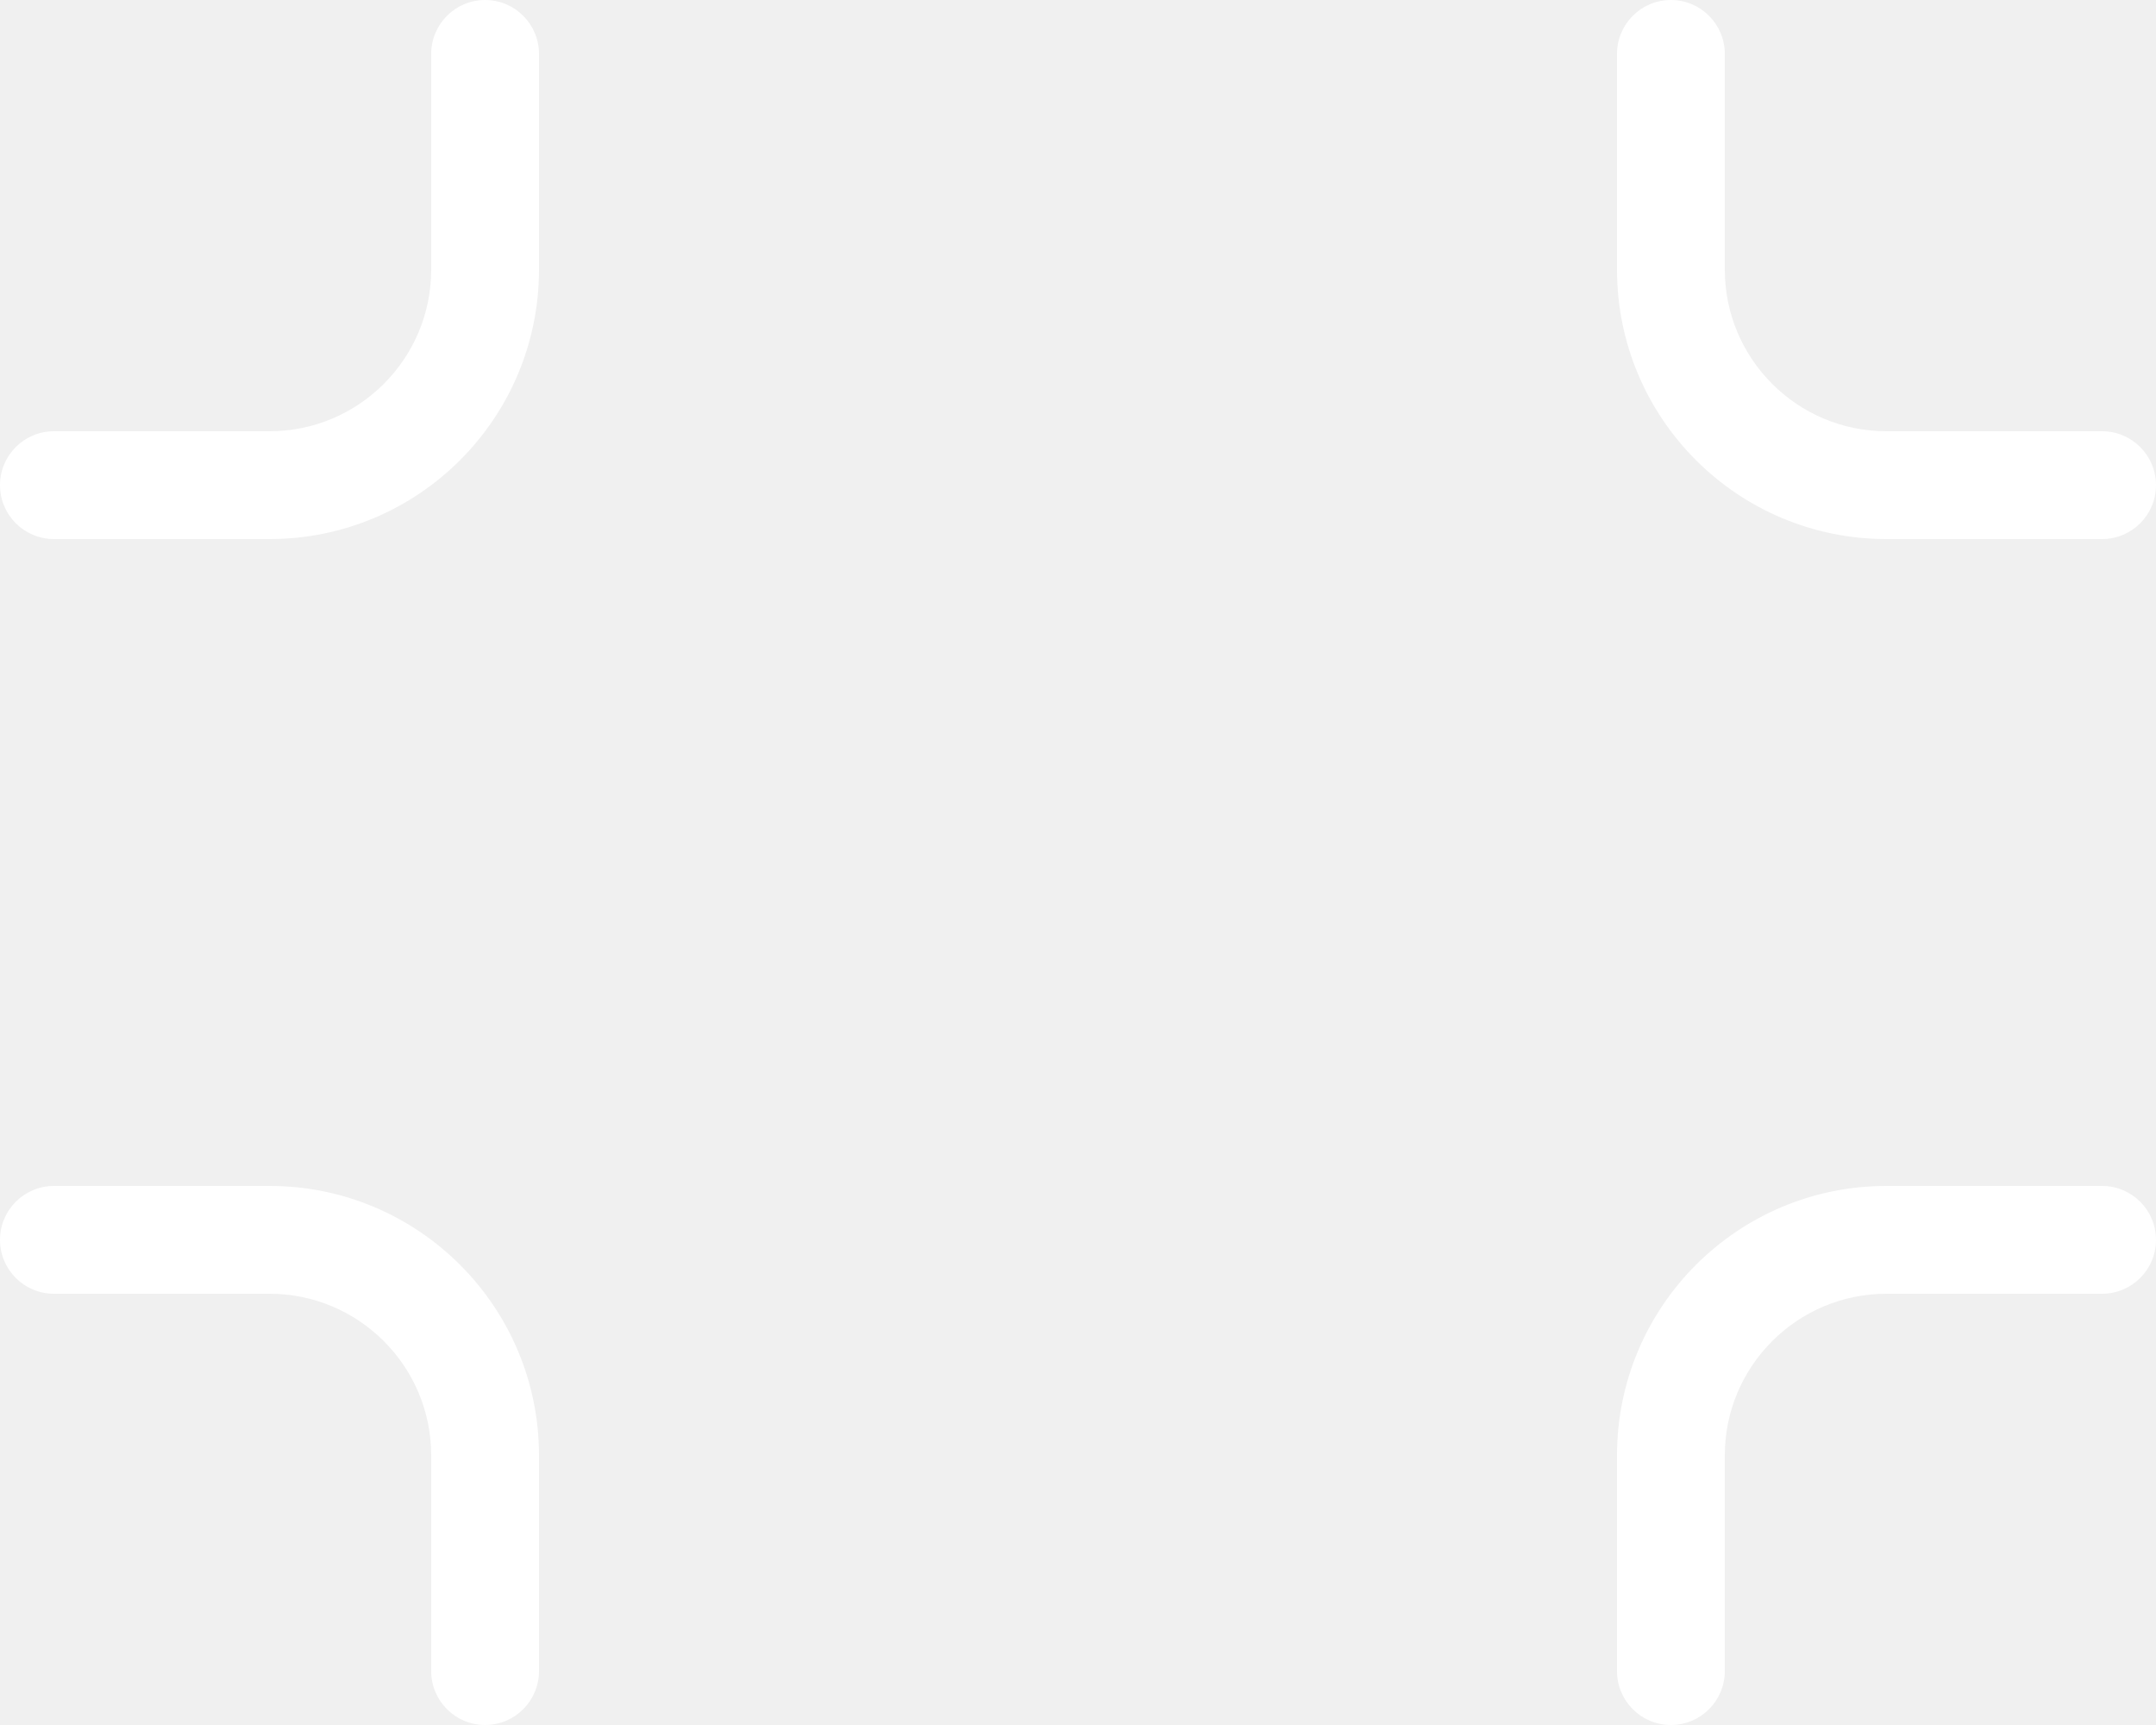
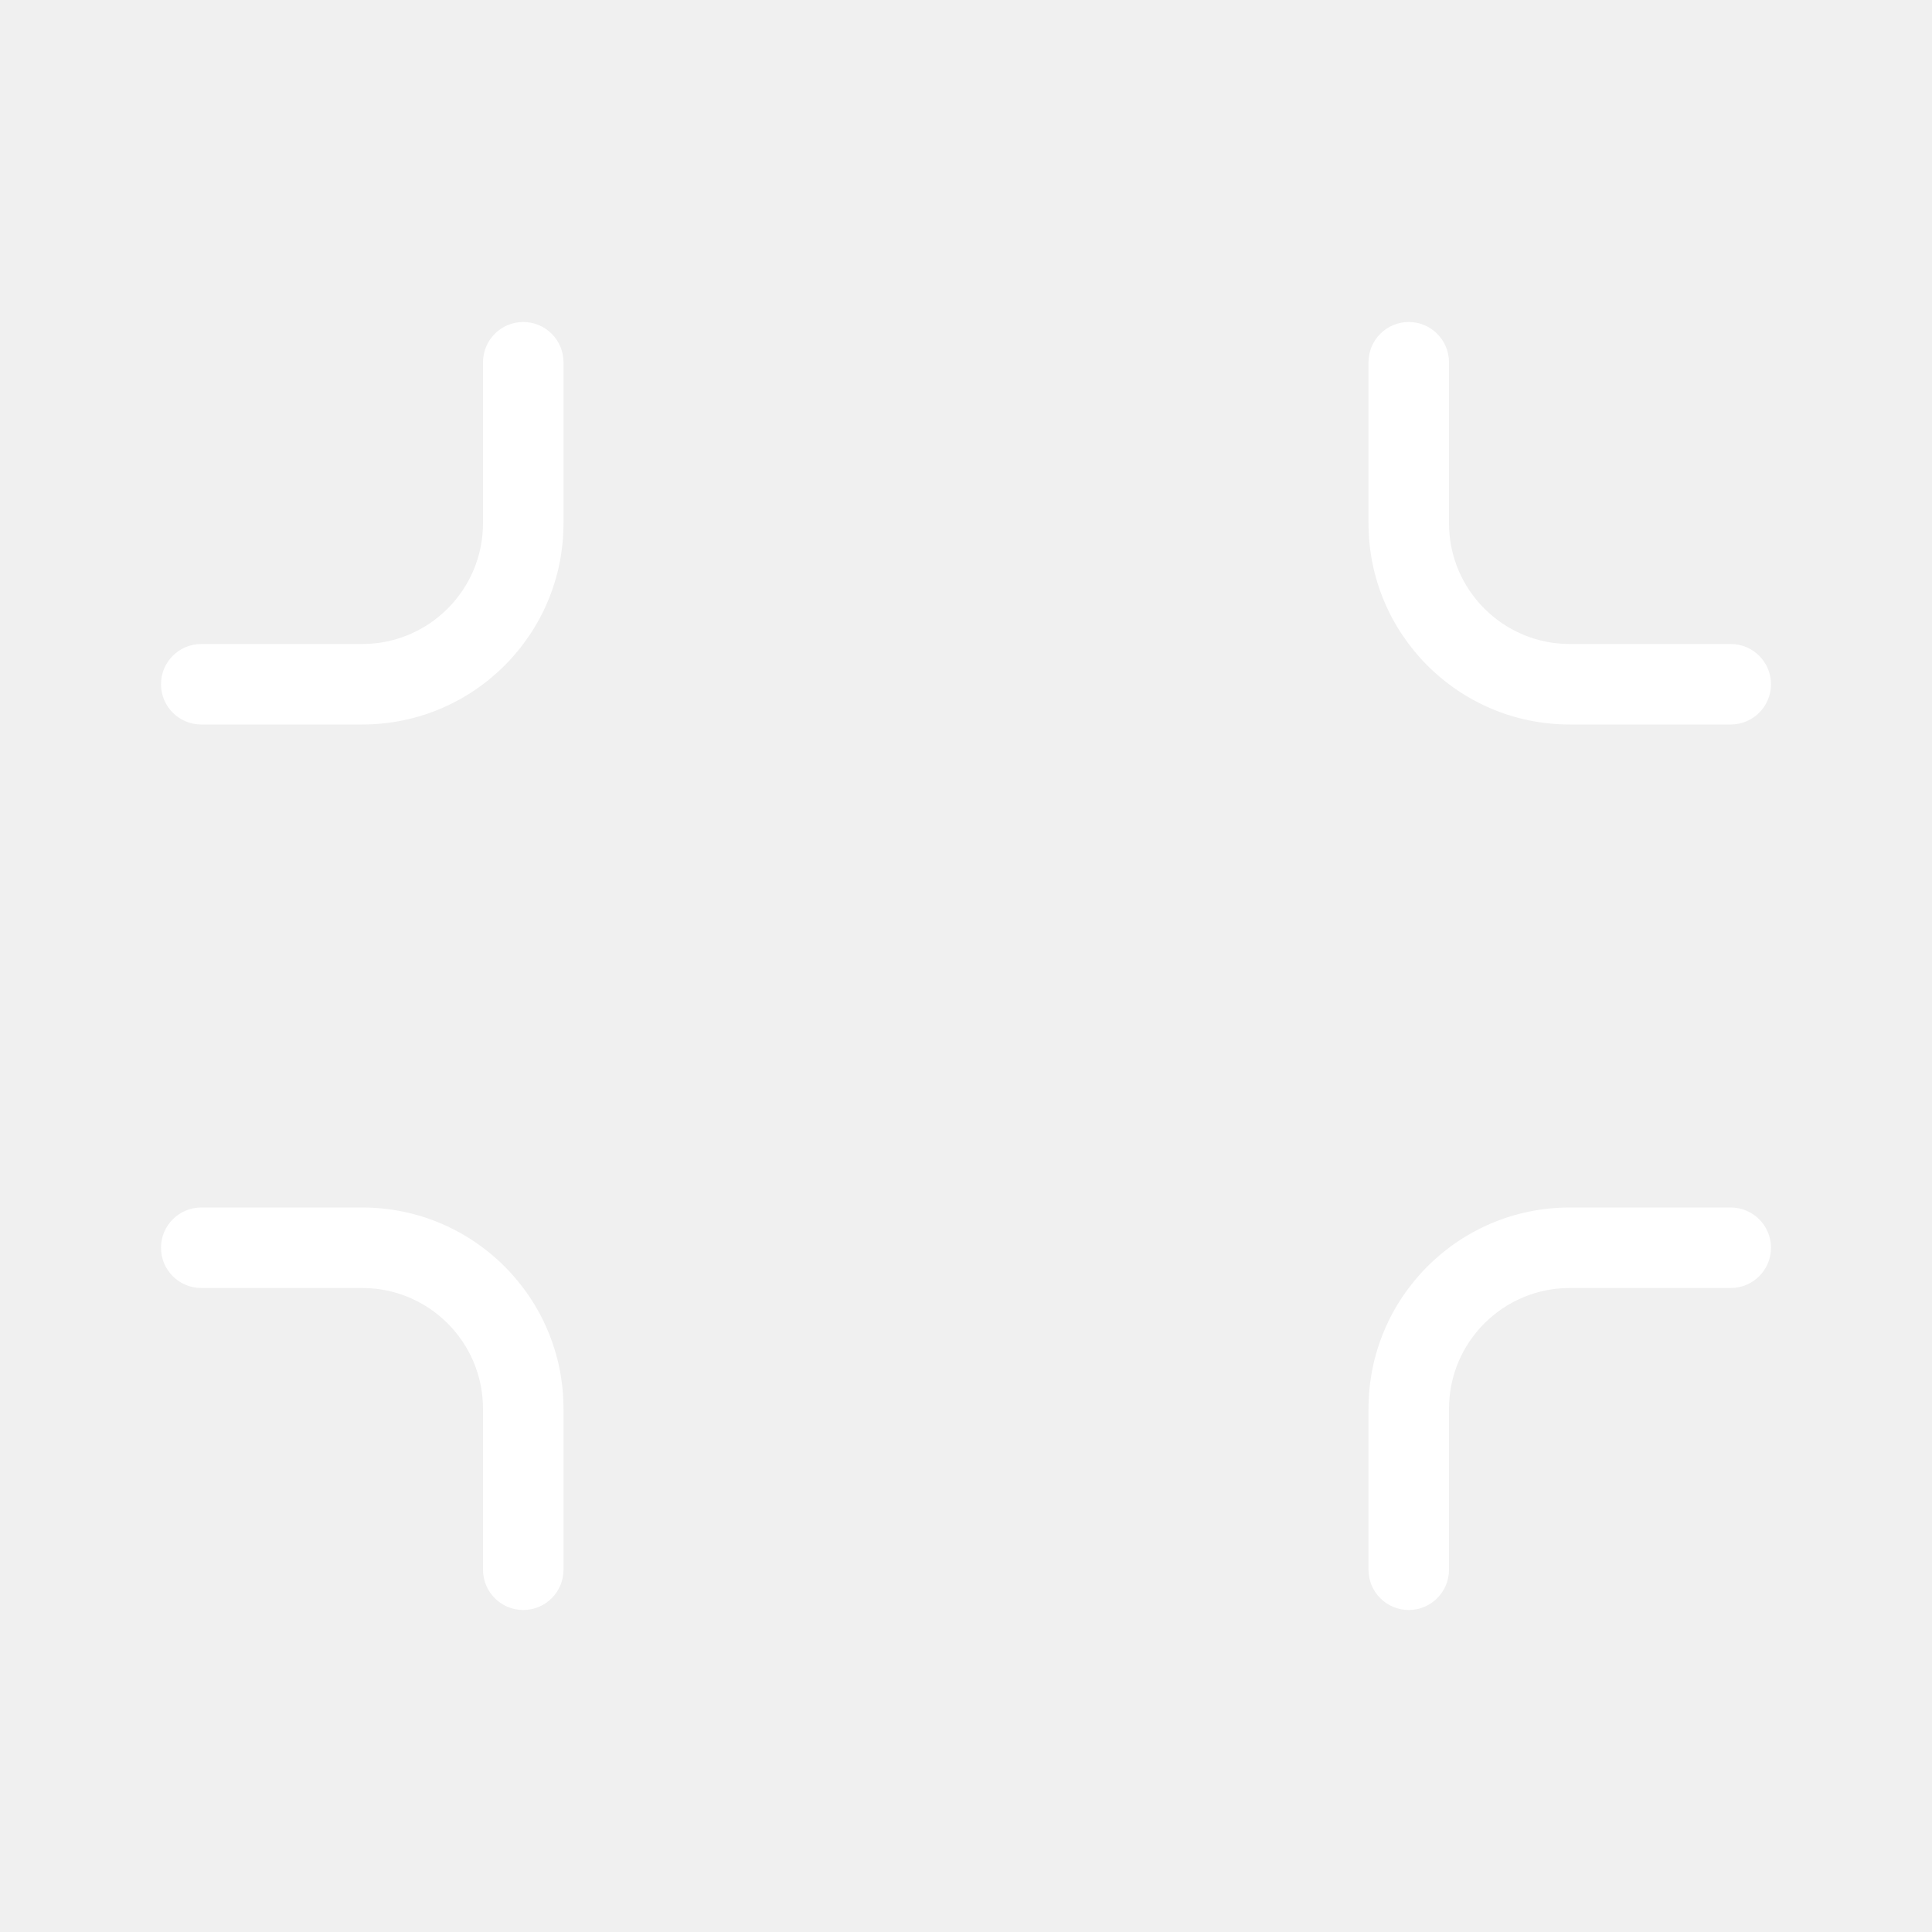
- <svg xmlns="http://www.w3.org/2000/svg" width="20" height="16" viewBox="0 0 20 16" fill="none">
-   <path d="M4 0.5C4 0.224 4.224 0 4.5 0C4.776 0 5 0.224 5 0.5V2.5C5 3.881 3.881 5 2.5 5H0.5C0.224 5 0 4.776 0 4.5C0 4.224 0.224 4 0.5 4H2.5C3.328 4 4 3.328 4 2.5V0.5ZM0.5 12C0.224 12 0 11.776 0 11.5C0 11.224 0.224 11 0.5 11H2.5C3.881 11 5 12.119 5 13.5V15.5C5 15.776 4.776 16 4.5 16C4.224 16 4 15.776 4 15.5V13.5C4 12.672 3.328 12 2.5 12H0.5ZM19.5 4C19.776 4 20 4.224 20 4.5C20 4.776 19.776 5 19.5 5H17.5C16.119 5 15 3.881 15 2.5V0.5C15 0.224 15.224 0 15.5 0C15.776 0 16 0.224 16 0.5V2.5C16 3.328 16.672 4 17.5 4H19.5ZM16 15.5C16 15.776 15.776 16 15.5 16C15.224 16 15 15.776 15 15.5V13.5C15 12.119 16.119 11 17.5 11H19.5C19.776 11 20 11.224 20 11.5C20 11.776 19.776 12 19.5 12H17.5C16.672 12 16 12.672 16 13.5V15.5Z" fill="white" />
+ <svg xmlns="http://www.w3.org/2000/svg" width="24" height="24" viewBox="0 0 24 24" fill="none">
+   <path d="M6 4.5C6 4.224 6.224 4 6.5 4C6.776 4 7 4.224 7 4.5V6.5C7 7.881 5.881 9 4.5 9H2.5C2.224 9 2 8.776 2 8.5C2 8.224 2.224 8 2.5 8H4.5C5.328 8 6 7.328 6 6.5V4.5ZM2.5 16C2.224 16 2 15.776 2 15.5C2 15.224 2.224 15 2.5 15H4.5C5.881 15 7 16.119 7 17.5V19.5C7 19.776 6.776 20 6.5 20C6.224 20 6 19.776 6 19.5V17.5C6 16.672 5.328 16 4.5 16H2.5ZM21.5 8C21.776 8 22 8.224 22 8.5C22 8.776 21.776 9 21.5 9H19.5C18.119 9 17 7.881 17 6.5V4.5C17 4.224 17.224 4 17.5 4C17.776 4 18 4.224 18 4.5V6.5C18 7.328 18.672 8 19.5 8H21.5ZM18 19.5C18 19.776 17.776 20 17.5 20C17.224 20 17 19.776 17 19.5V17.5C17 16.119 18.119 15 19.5 15H21.5C21.776 15 22 15.224 22 15.5C22 15.776 21.776 16 21.5 16H19.5C18.672 16 18 16.672 18 17.5V19.5Z" fill="white" />
</svg>
